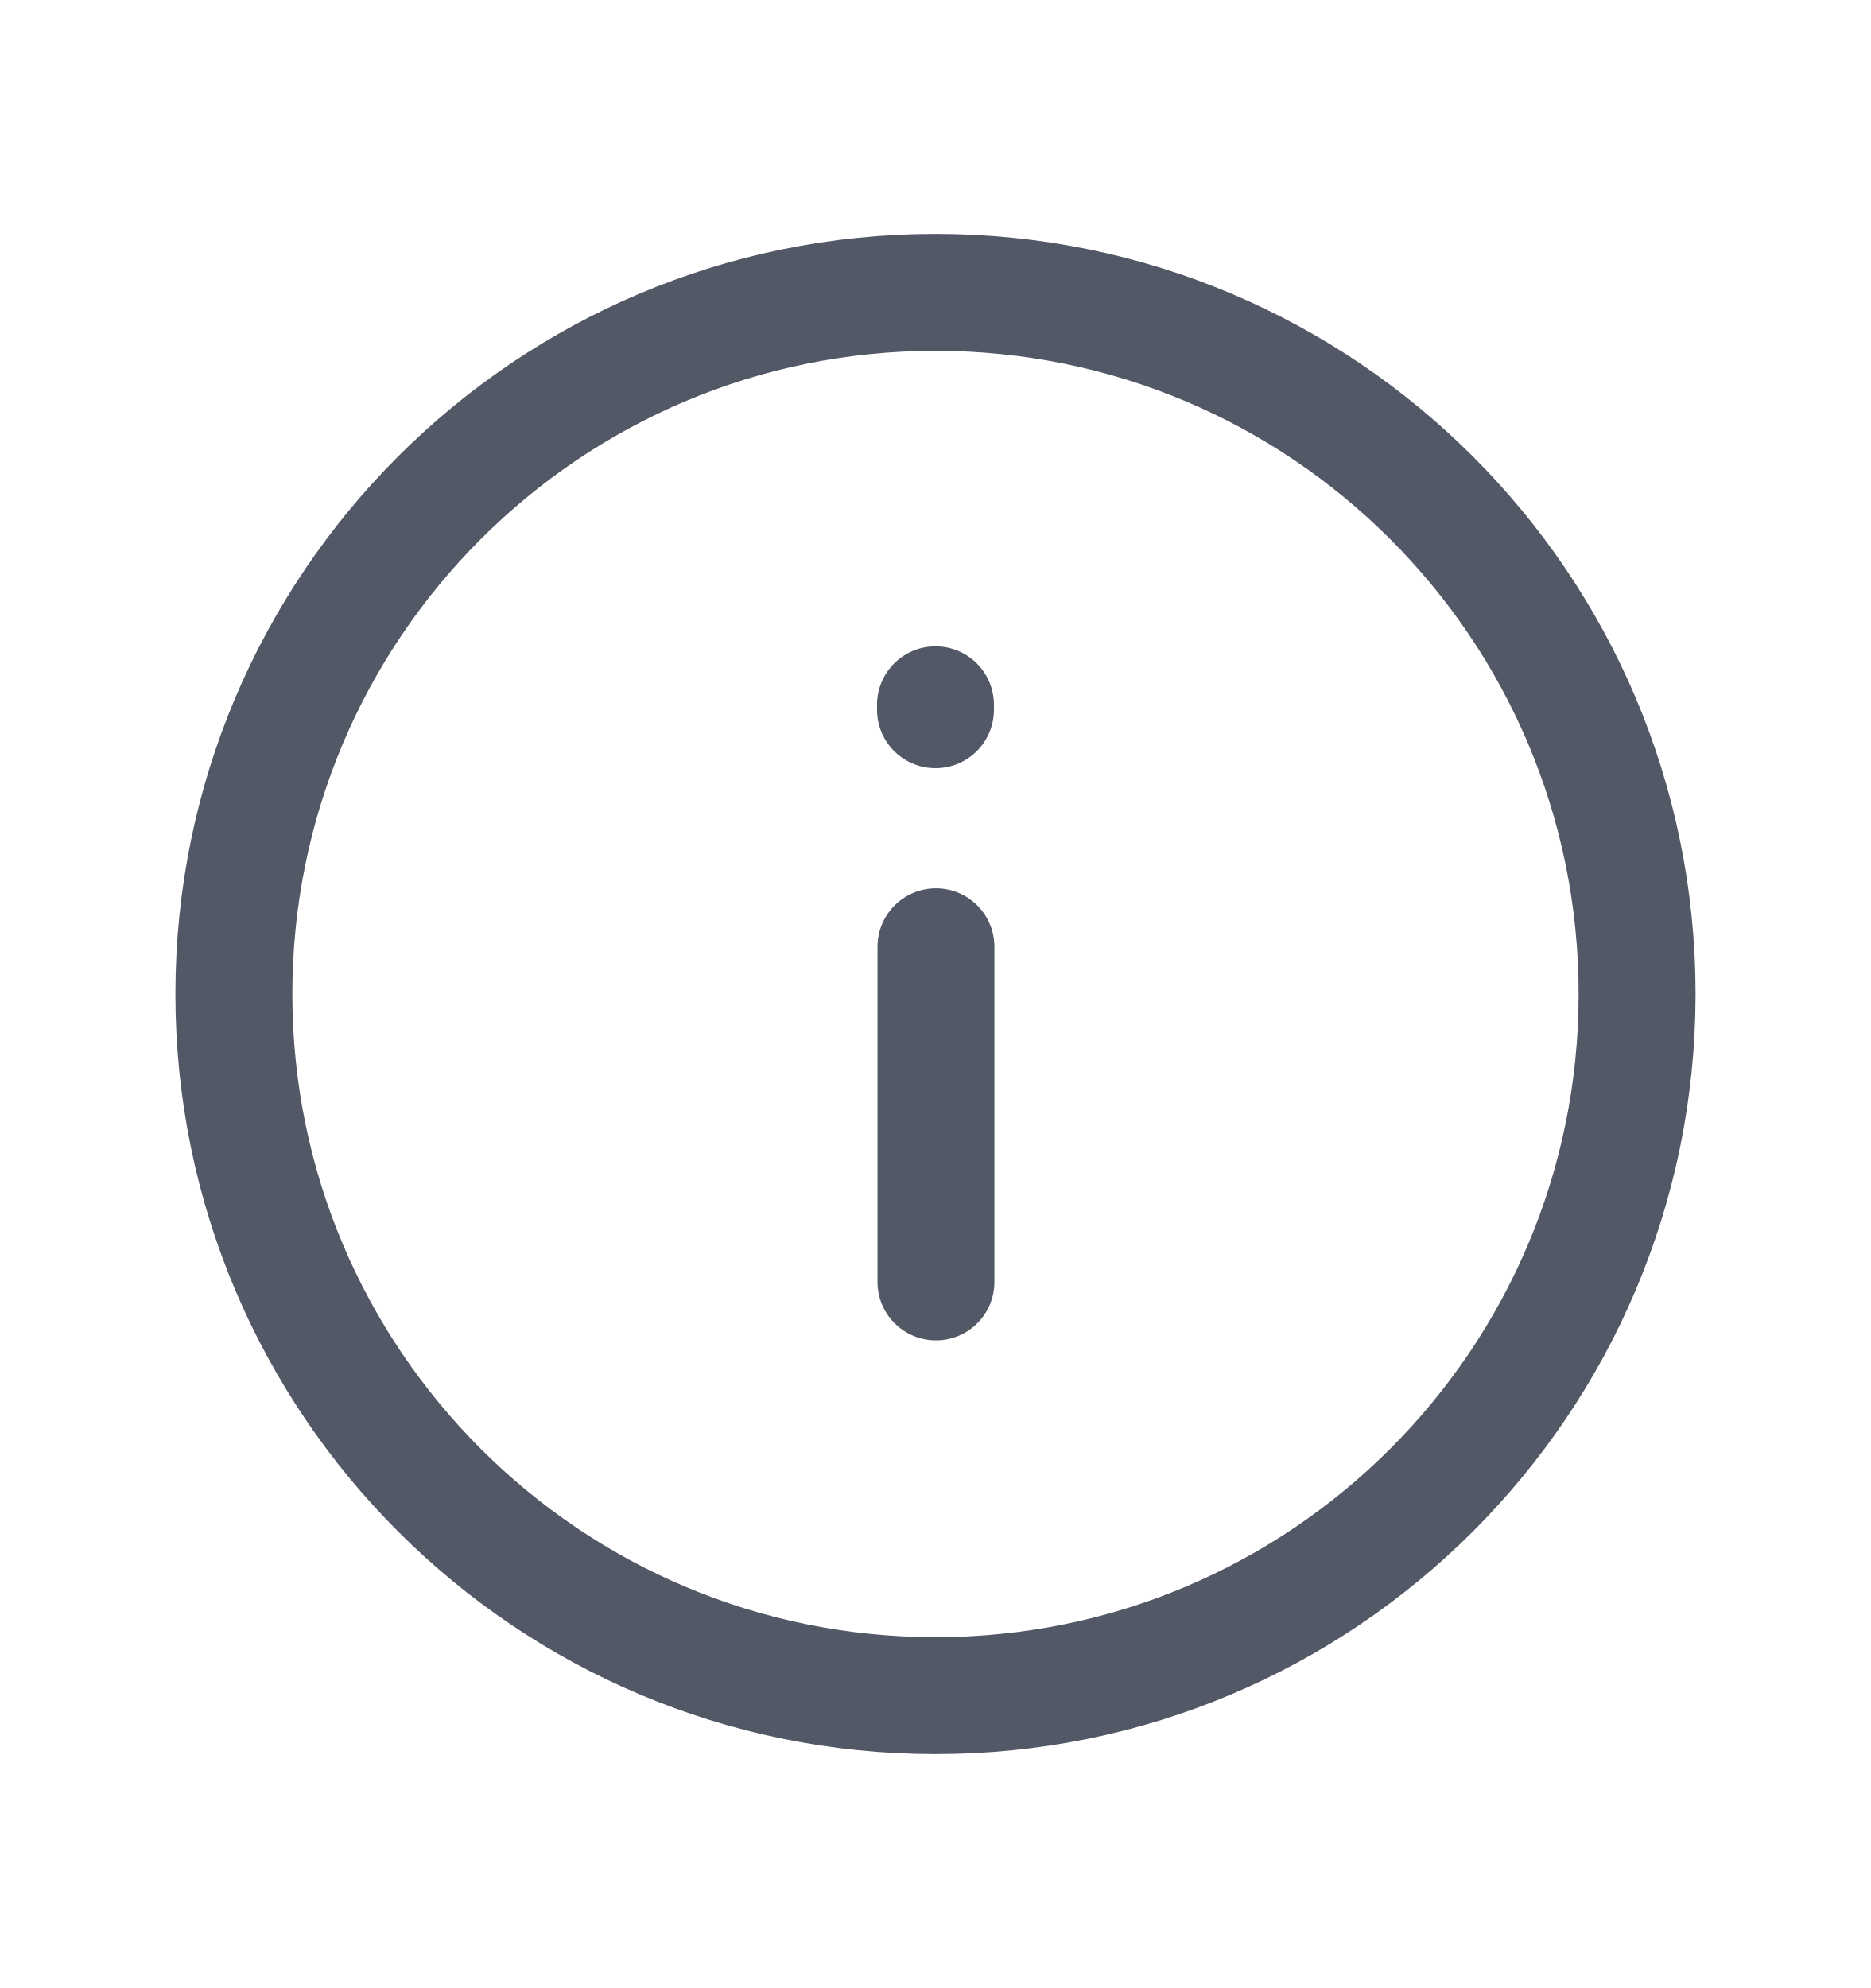
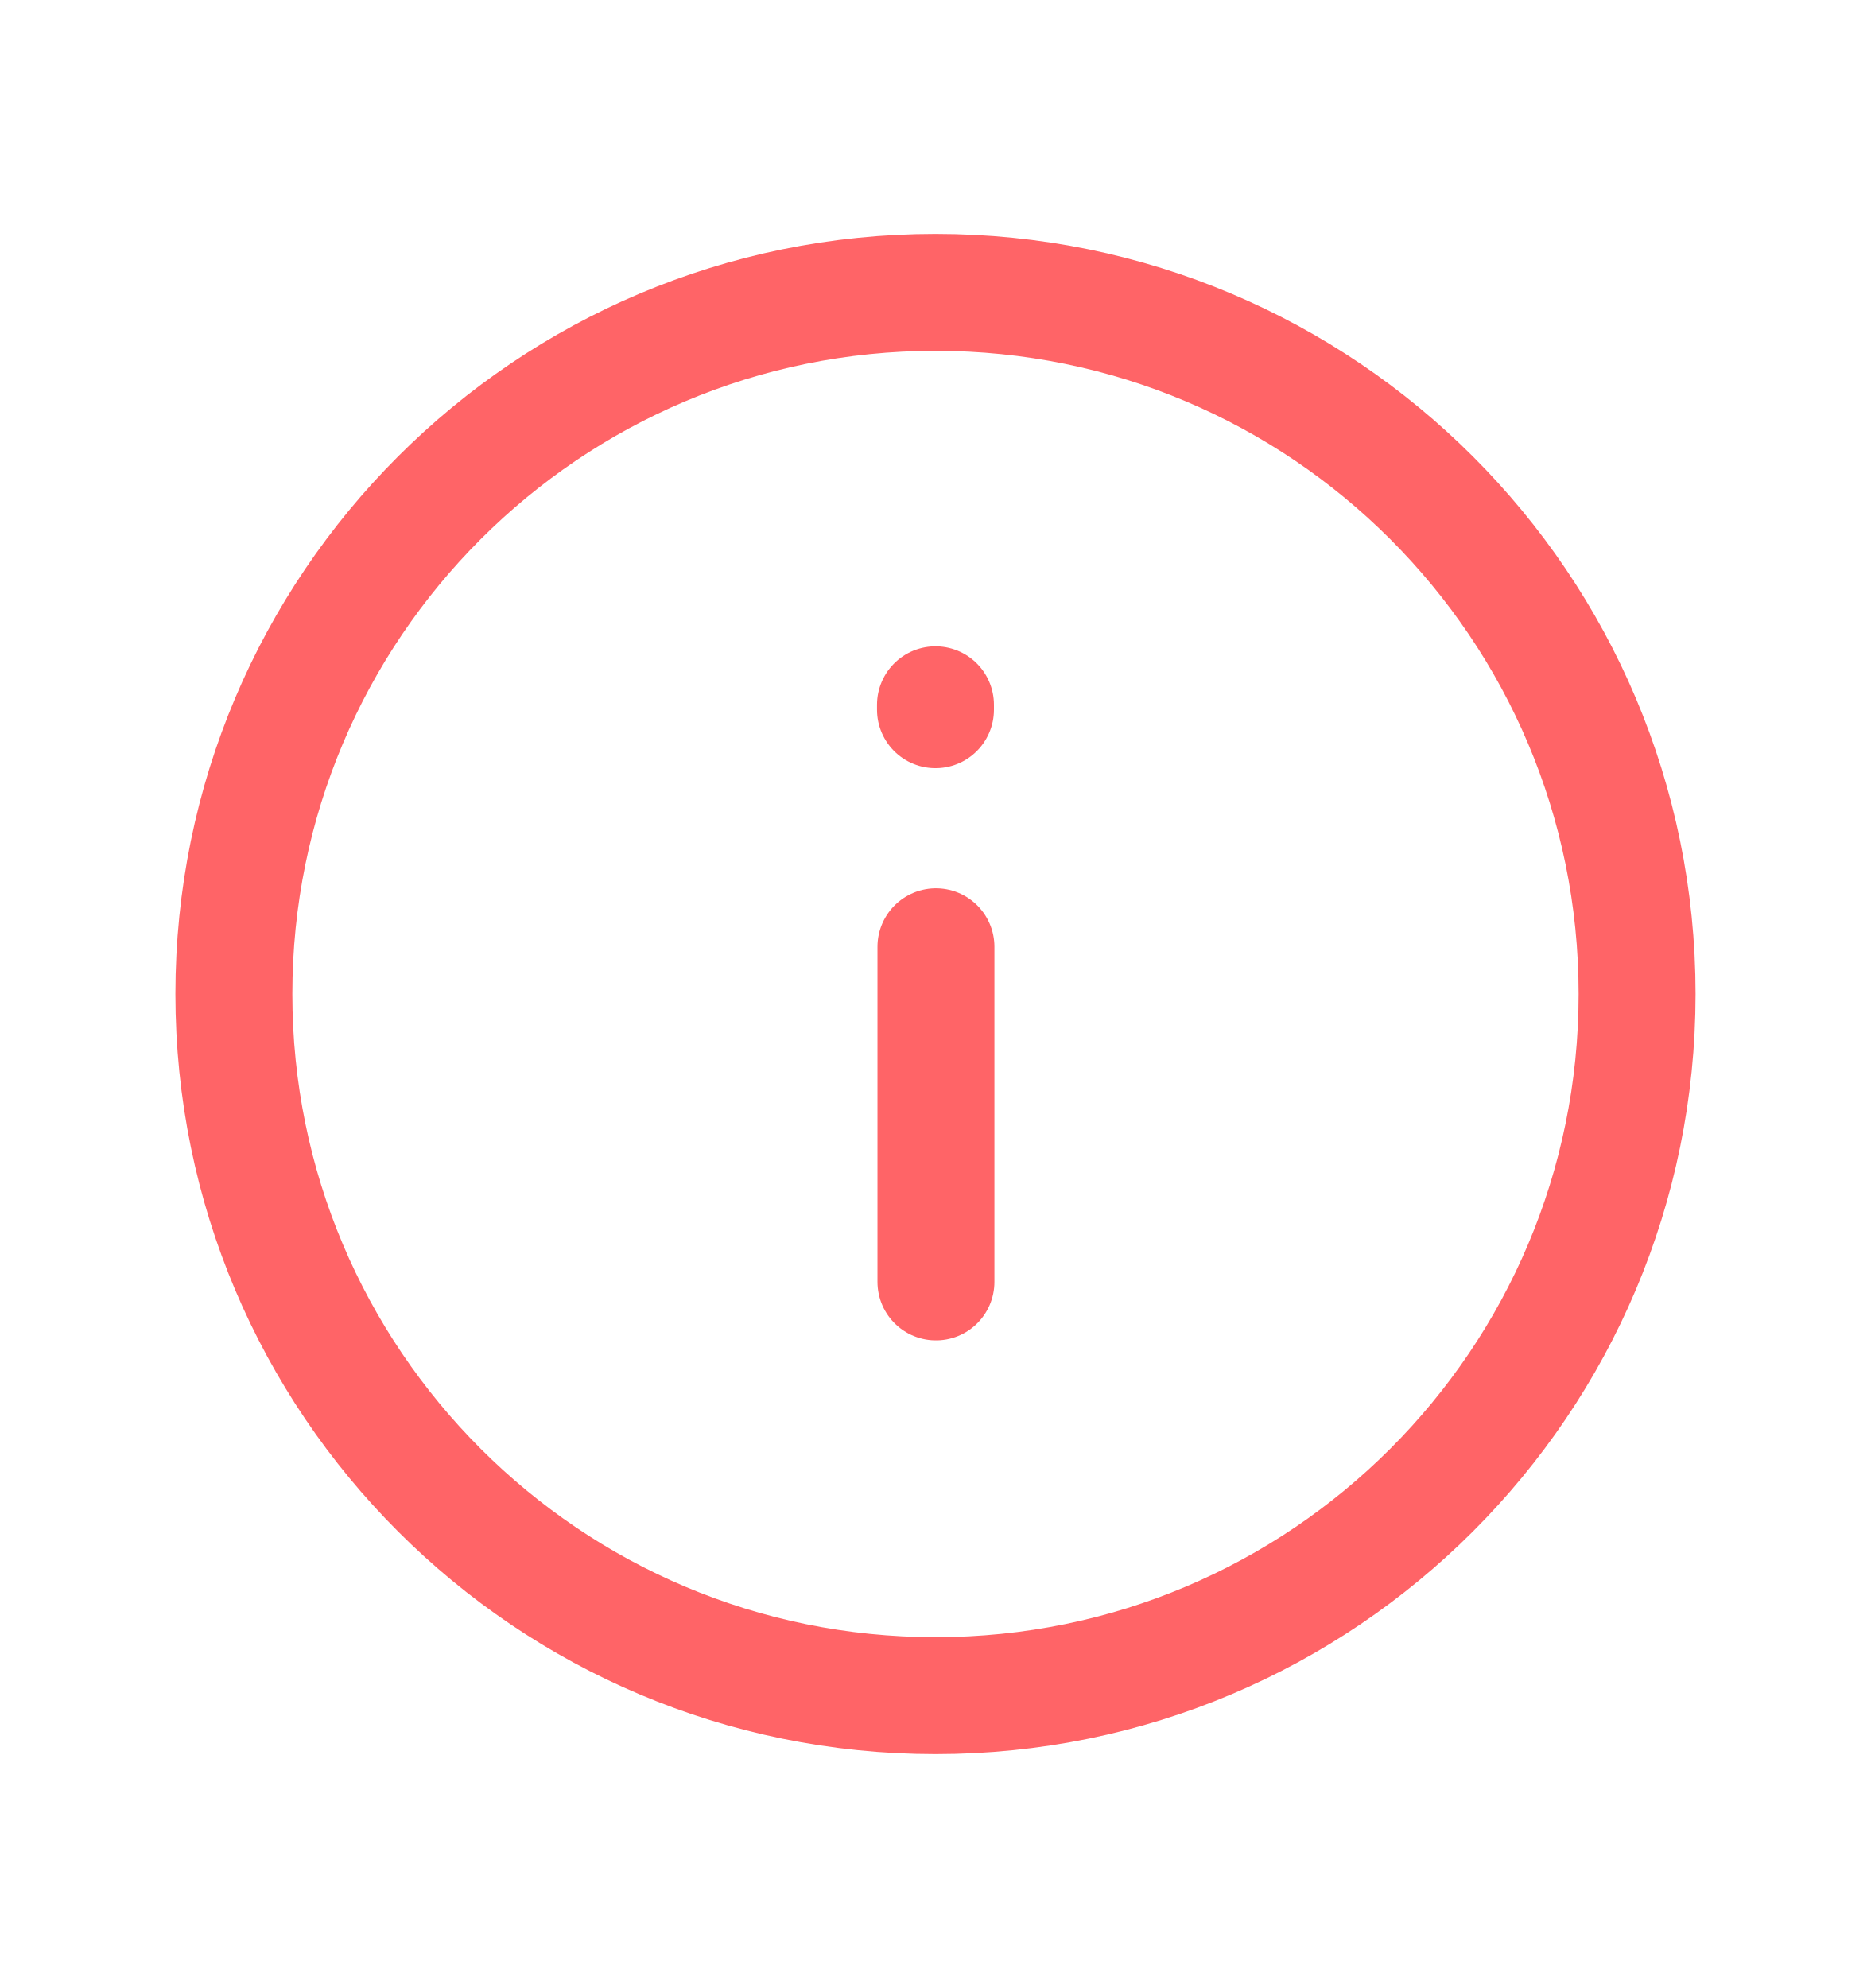
<svg xmlns="http://www.w3.org/2000/svg" width="16" height="17" viewBox="0 0 16 17" fill="none">
-   <path d="M2 8.5C2 11.813 4.686 14.5 8 14.5C11.314 14.5 14 11.813 14 8.5C14 5.186 11.314 2.5 8 2.5C4.686 2.5 2 5.186 2 8.5Z" stroke="#525866" stroke-linecap="round" stroke-linejoin="round" />
+   <path d="M2 8.5C2 11.813 4.686 14.5 8 14.5C11.314 14.5 14 11.813 14 8.5C14 5.186 11.314 2.5 8 2.5C4.686 2.5 2 5.186 2 8.5Z" stroke="#ff6467" stroke-linecap="round" stroke-linejoin="round" />
  <path d="M8.004 10.962V8.096V10.962ZM8 6.069V6.027V6.069Z" fill="#525866" />
-   <path d="M8.004 10.962V8.096M8 6.069V6.027" stroke="#525866" stroke-linecap="round" stroke-linejoin="round" />
+   <path d="M8.004 10.962V8.096M8 6.069V6.027" stroke="#ff6467" stroke-linecap="round" stroke-linejoin="round" />
</svg>
